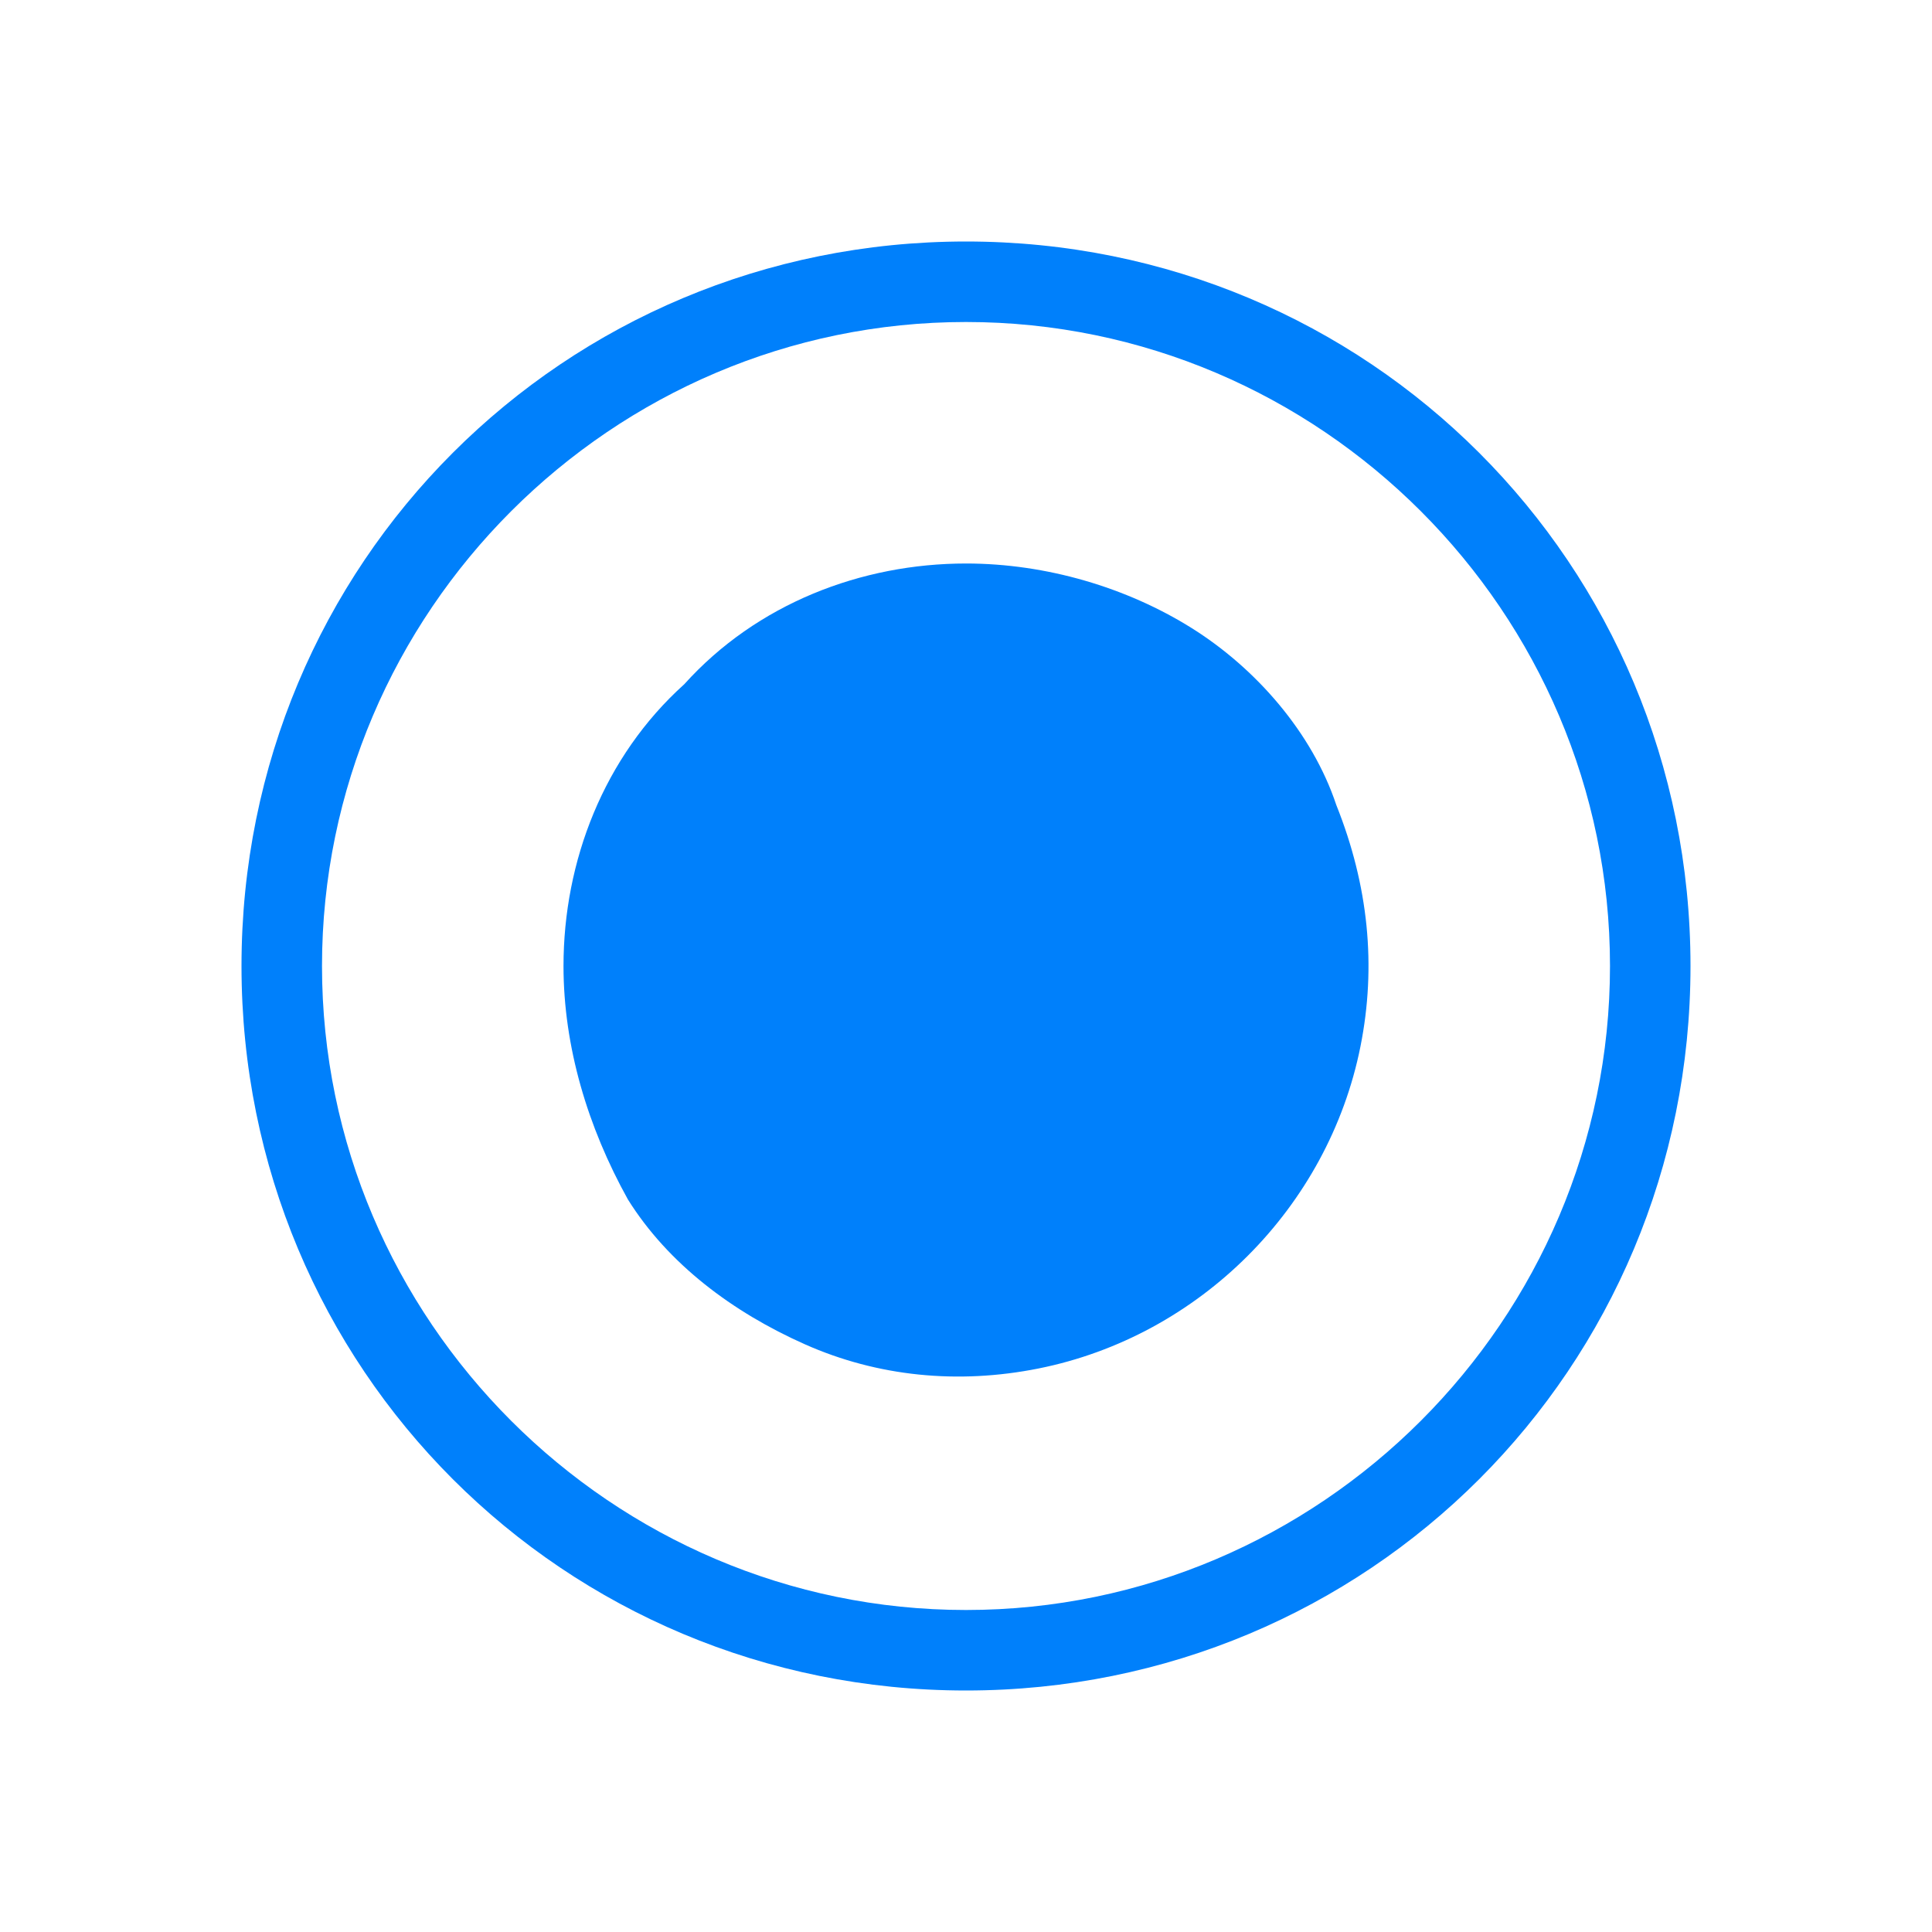
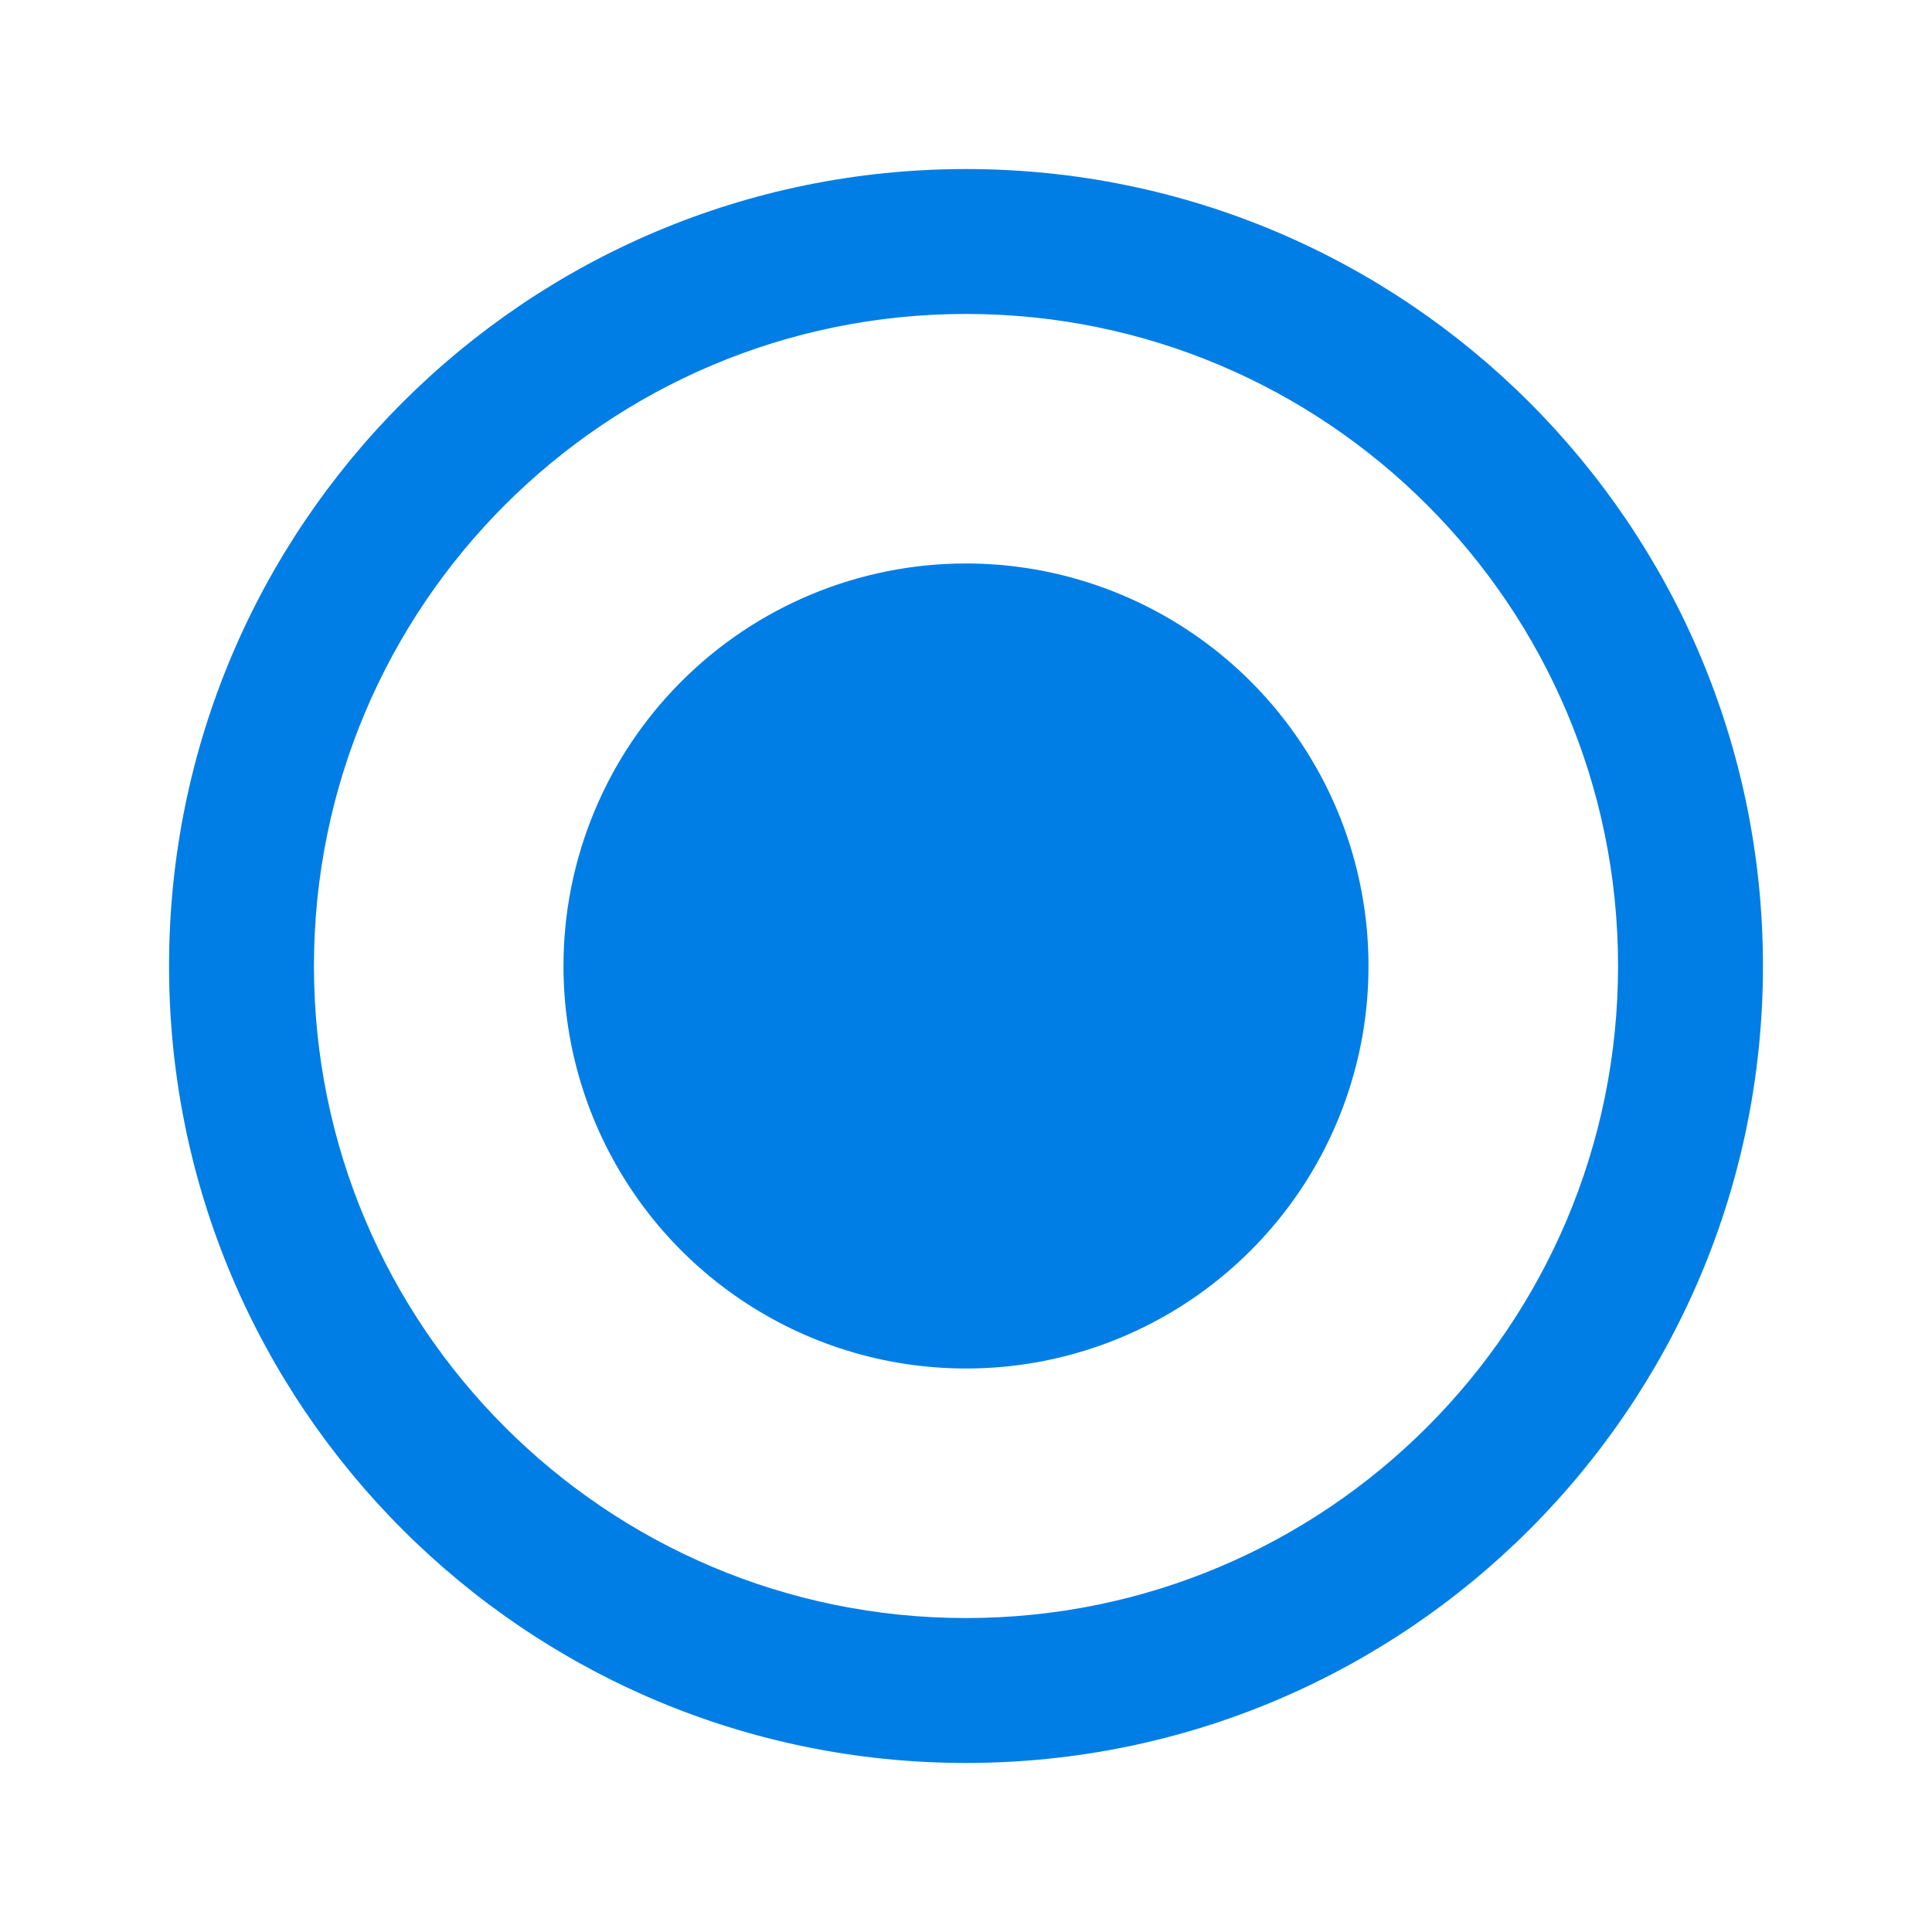
- <svg xmlns="http://www.w3.org/2000/svg" version="1.1" id="Layer_1" x="0px" y="0px" viewBox="0 0 24 24" style="enable-background:new 0 0 24 24;" xml:space="preserve">
-   <style type="text/css">
- 	.st0{fill:#0080FB;}
- </style>
-   <g>
-     <path class="st0" d="M12,21c-5,0-9-4-9-9c0-5,4-9,9-9c5,0,9,4,9,9C21,17,17,21,12,21z M12,4c-4.4,0-8,3.6-8,8s3.6,8,8,8s8-3.6,8-8   S16.4,4,12,4z" />
-   </g>
-   <g>
-     <path class="st0" d="M12,7c1,0,2,0.3,2.8,0.8c0.8,0.5,1.5,1.3,1.8,2.2C17,11,17.1,12,16.9,13c-0.2,1-0.7,1.9-1.4,2.6   c-0.7,0.7-1.6,1.2-2.6,1.4c-1,0.2-2,0.1-2.9-0.3c-0.9-0.4-1.7-1-2.2-1.8C7.3,14,7,13,7,12c0-1.3,0.5-2.6,1.5-3.5   C9.4,7.5,10.7,7,12,7z" />
-   </g>
+ <svg xmlns="http://www.w3.org/2000/svg" width="20" height="20" viewBox="0 0 20 20" fill="none">
+   <path fill-rule="evenodd" clip-rule="evenodd" d="M10 3.25C6.272 3.25 3.25 6.272 3.25 10C3.25 13.728 6.272 16.75 10 16.75C13.728 16.75 16.75 13.728 16.75 10C16.75 6.272 13.728 3.25 10 3.25ZM1.75 10C1.75 5.444 5.444 1.75 10 1.75C14.556 1.75 18.25 5.444 18.25 10C18.25 14.556 14.556 18.25 10 18.25C5.444 18.25 1.75 14.556 1.75 10Z" fill="#007EE5" />
+   <path d="M10 5.833C10.824 5.833 11.63 6.078 12.315 6.536C13 6.993 13.534 7.644 13.85 8.405C14.165 9.167 14.247 10.005 14.087 10.813C13.926 11.621 13.529 12.364 12.946 12.946C12.364 13.529 11.621 13.926 10.813 14.087C10.005 14.247 9.167 14.165 8.406 13.85C7.644 13.534 6.993 13 6.536 12.315C6.078 11.63 5.833 10.824 5.833 10C5.833 8.895 6.272 7.835 7.054 7.054C7.835 6.272 8.895 5.833 10 5.833Z" fill="#007EE5" />
</svg>
